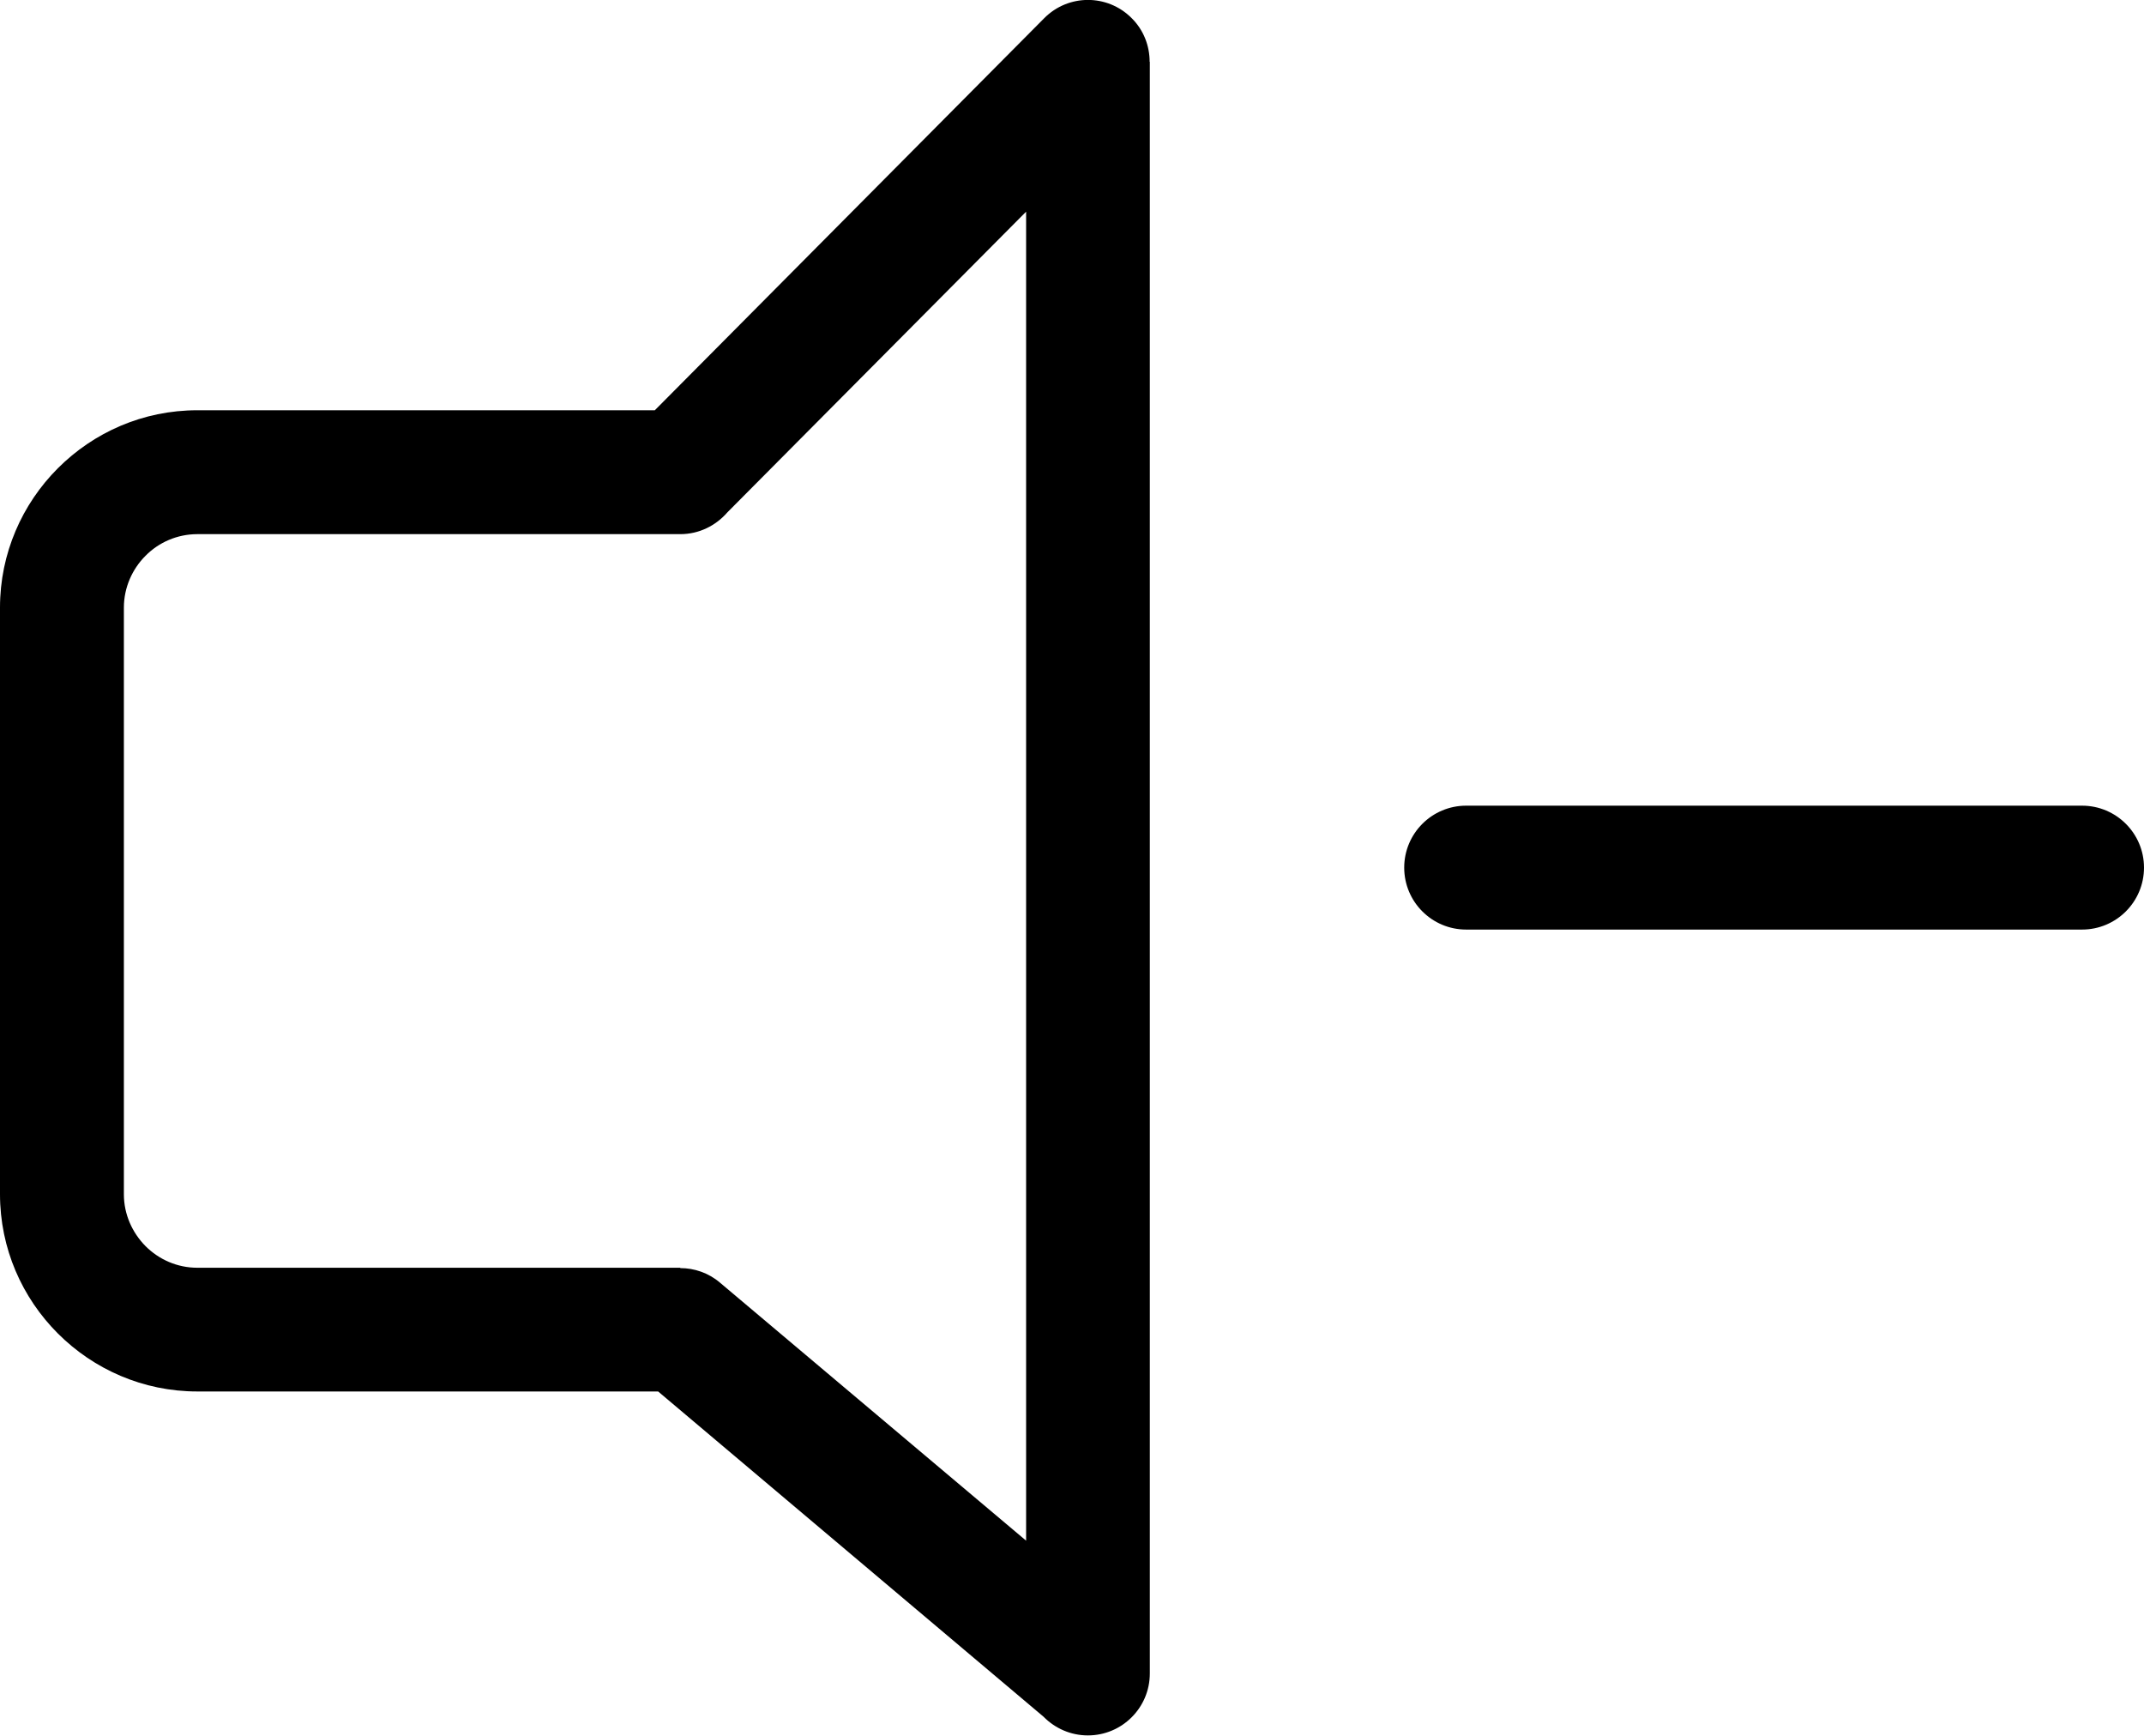
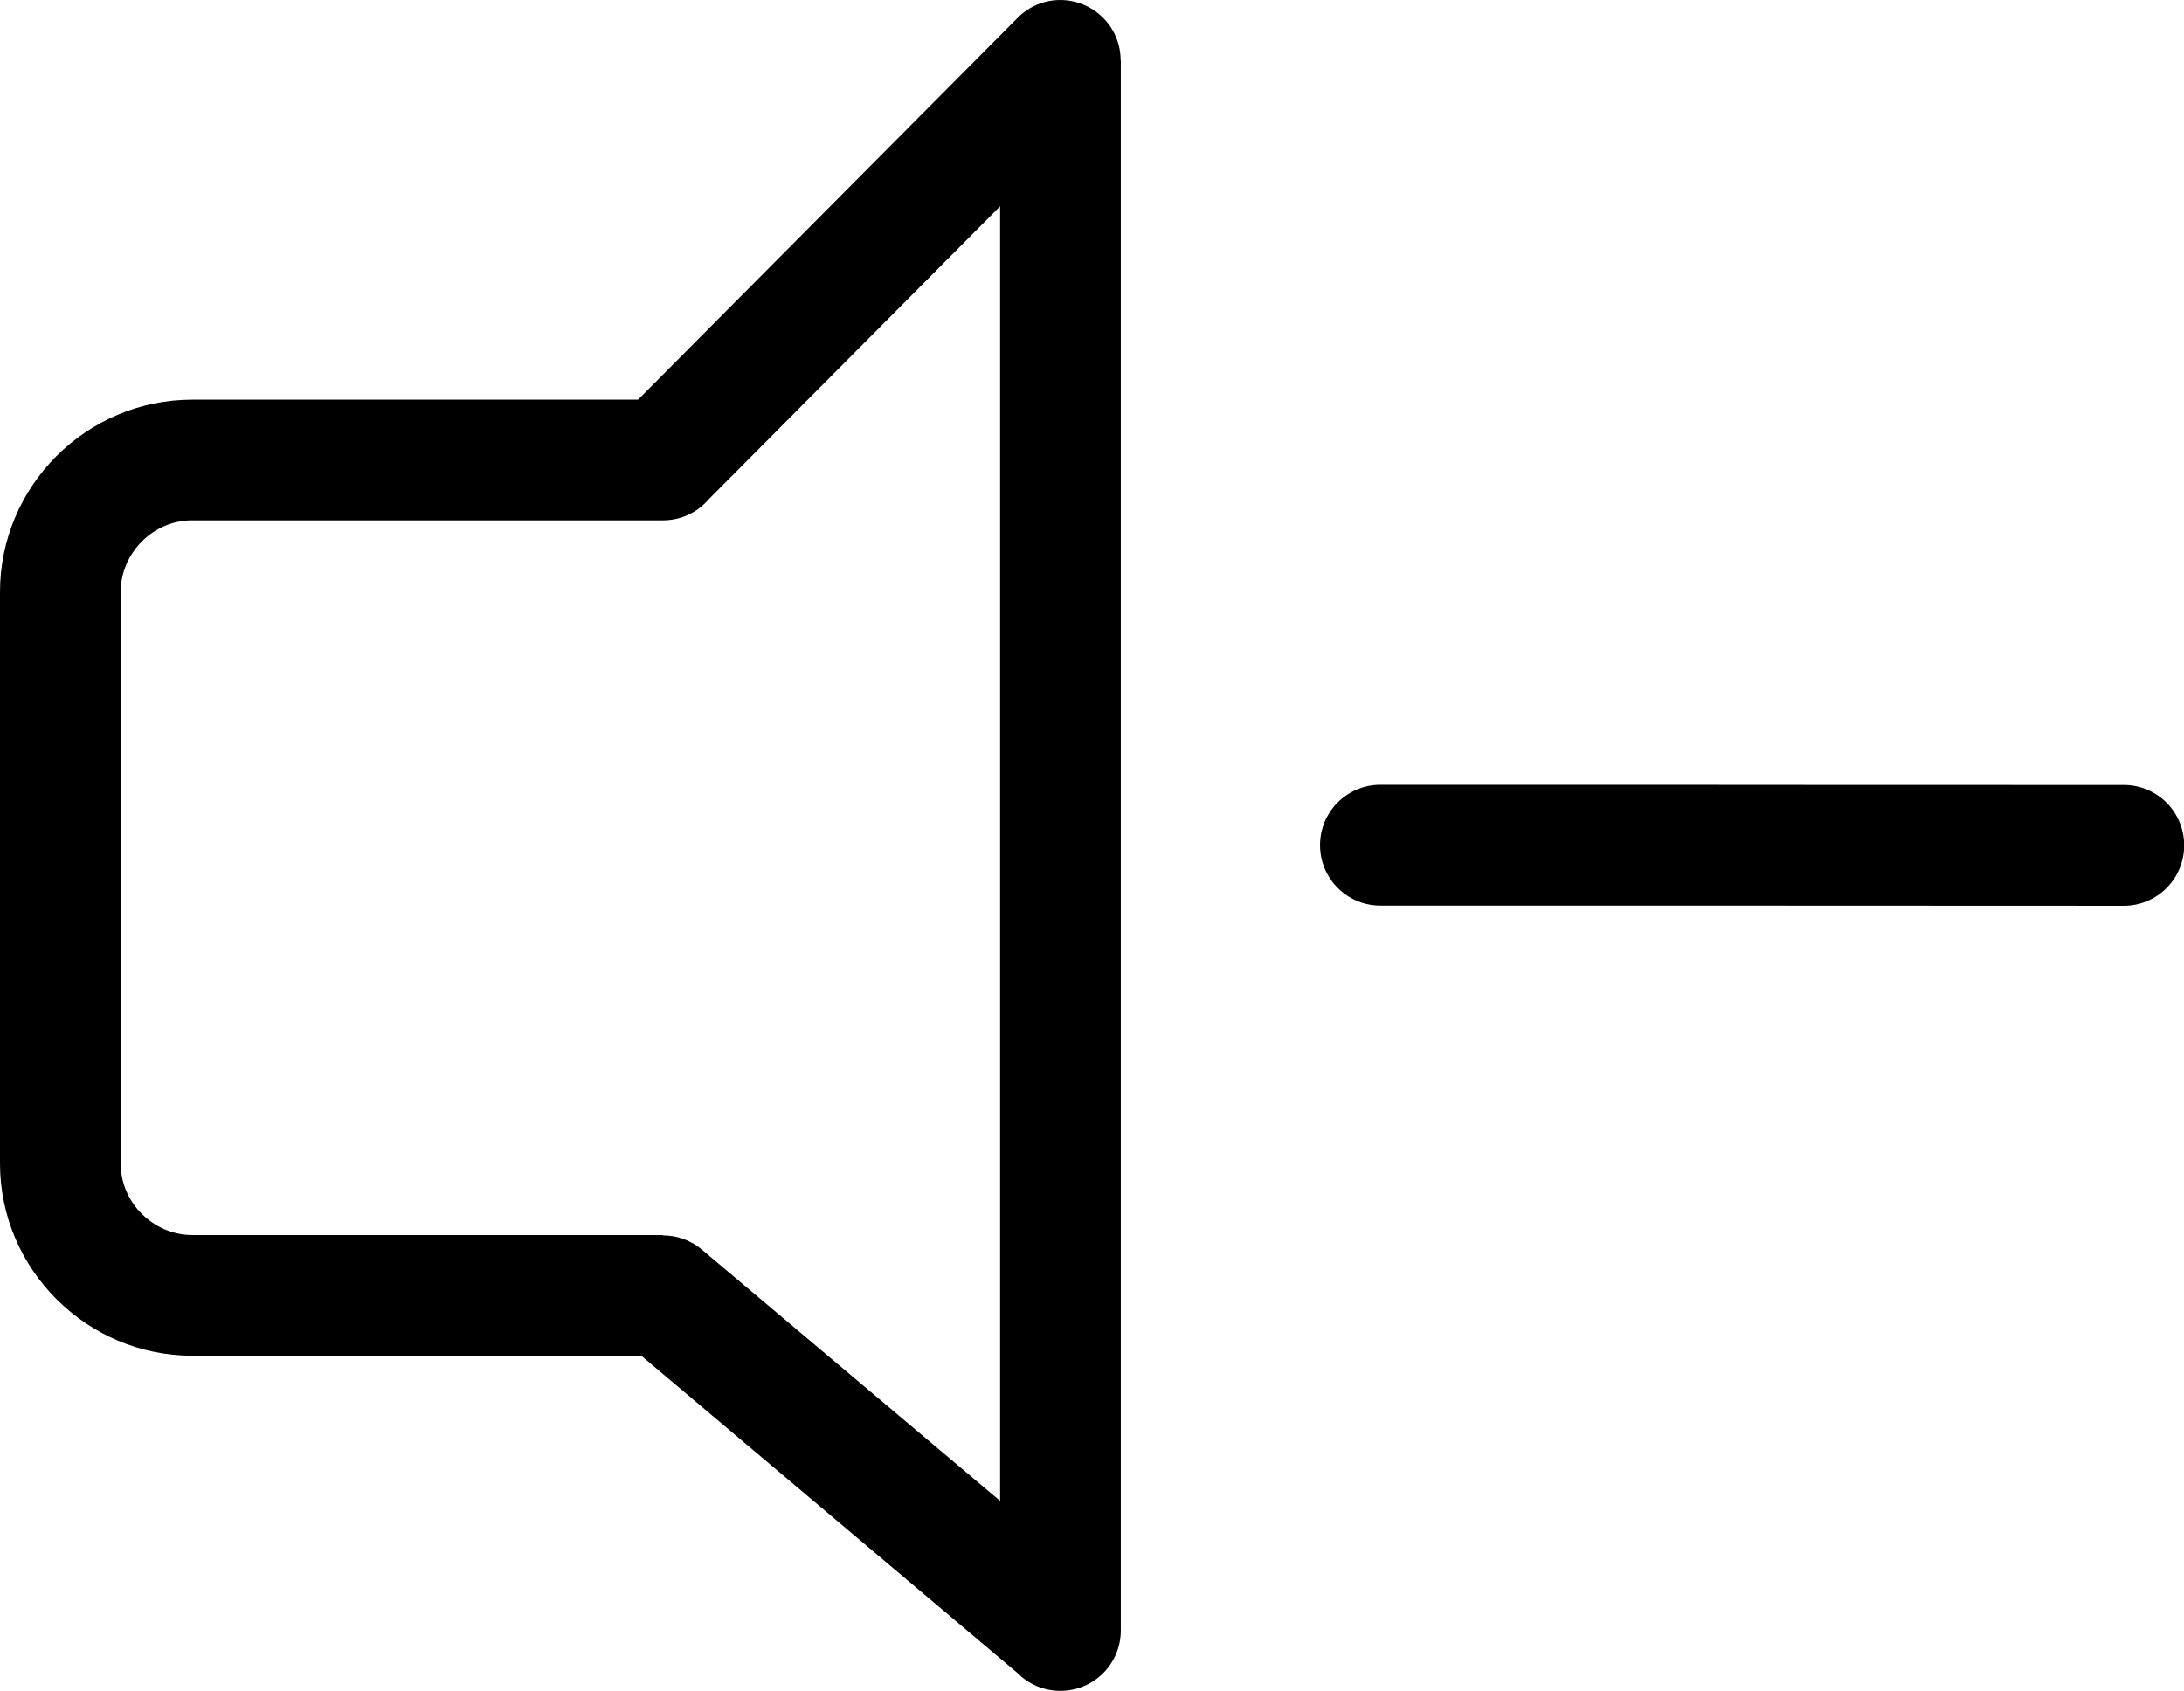
- <svg xmlns="http://www.w3.org/2000/svg" version="1.1" id="Layer_1" x="0px" y="0px" viewBox="0 0 122.88 99.44" style="enable-background:new 0 0 122.88 99.44" xml:space="preserve">
-   <g>
-     <path d="M84.03,53.27c-1.96,0-3.55-1.59-3.55-3.55c0-1.96,1.59-3.55,3.55-3.55h35.3c1.96,0,3.55,1.59,3.55,3.55 c0,1.96-1.59,3.55-3.55,3.55H84.03L84.03,53.27z M11.31,23.51h26.22L59.85,1.04c1.38-1.39,3.62-1.39,5-0.01 c0.7,0.69,1.04,1.6,1.04,2.51h0.01v92.36c0,1.96-1.59,3.55-3.55,3.55c-0.99,0-1.89-0.41-2.54-1.07L37.72,79.74H11.31 c-3.11,0-5.94-1.27-7.99-3.32C1.27,74.37,0,71.55,0,68.43V34.82c0-3.11,1.27-5.94,3.32-7.99C5.37,24.78,8.19,23.51,11.31,23.51 L11.31,23.51z M38.99,30.61H11.31c-1.15,0-2.21,0.47-2.97,1.24c-0.76,0.76-1.24,1.82-1.24,2.97v33.62c0,1.15,0.48,2.2,1.24,2.97 c0.77,0.77,1.82,1.24,2.97,1.24h27.68v0.02c0.8,0,1.61,0.27,2.27,0.83l17.55,14.79V12.13L41.69,29.36 C41.03,30.12,40.07,30.61,38.99,30.61L38.99,30.61z" />
+ <svg xmlns="http://www.w3.org/2000/svg" xml:space="preserve" style="enable-background:new 0 0 122.88 95.14" viewBox="0 0 122.88 95.14" y="0px" x="0px" id="Layer_1" version="1.1">
+   <defs id="defs9" />
+   <g id="g4">
+     <path id="path2" d="m 119.49,44.17 c 1.88,0 3.4,1.52 3.4,3.4 0,1.88 -1.52,3.4 -3.4,3.4 -41.82,-0.01 -3.014,-0.01 -41.82,-0.01 -1.88,0 -3.4,-1.52 -3.4,-3.4 0,-1.88 1.52,-3.4 3.4,-3.4 48.842,0.005 0.755,0.01 41.82,0.01 z M 10.82,22.49 H 35.9 L 57.26,1 c 1.32,-1.33 3.46,-1.33 4.79,-0.01 0.67,0.66 1,1.53 1,2.4 h 0.01 v 88.36 c 0,1.88 -1.52,3.4 -3.4,3.4 -0.95,0 -1.81,-0.39 -2.43,-1.02 L 36.08,76.29 H 10.82 C 7.84,76.29 5.14,75.07 3.18,73.11 1.22,71.15 0,68.45 0,65.47 V 33.31 c 0,-2.98 1.22,-5.68 3.17,-7.64 1.96,-1.96 4.67,-3.18 7.65,-3.18 z M 37.3,29.28 H 10.82 c -1.1,0 -2.11,0.45 -2.84,1.19 -0.73,0.73 -1.19,1.74 -1.19,2.84 v 32.16 c 0,1.1 0.45,2.11 1.19,2.84 0.73,0.73 1.74,1.19 2.84,1.19 H 37.3 v 0.02 c 0.77,0 1.54,0.26 2.18,0.79 L 56.27,84.46 V 11.61 L 39.88,28.09 c -0.62,0.73 -1.55,1.19 -2.58,1.19 z" />
  </g>
</svg>
